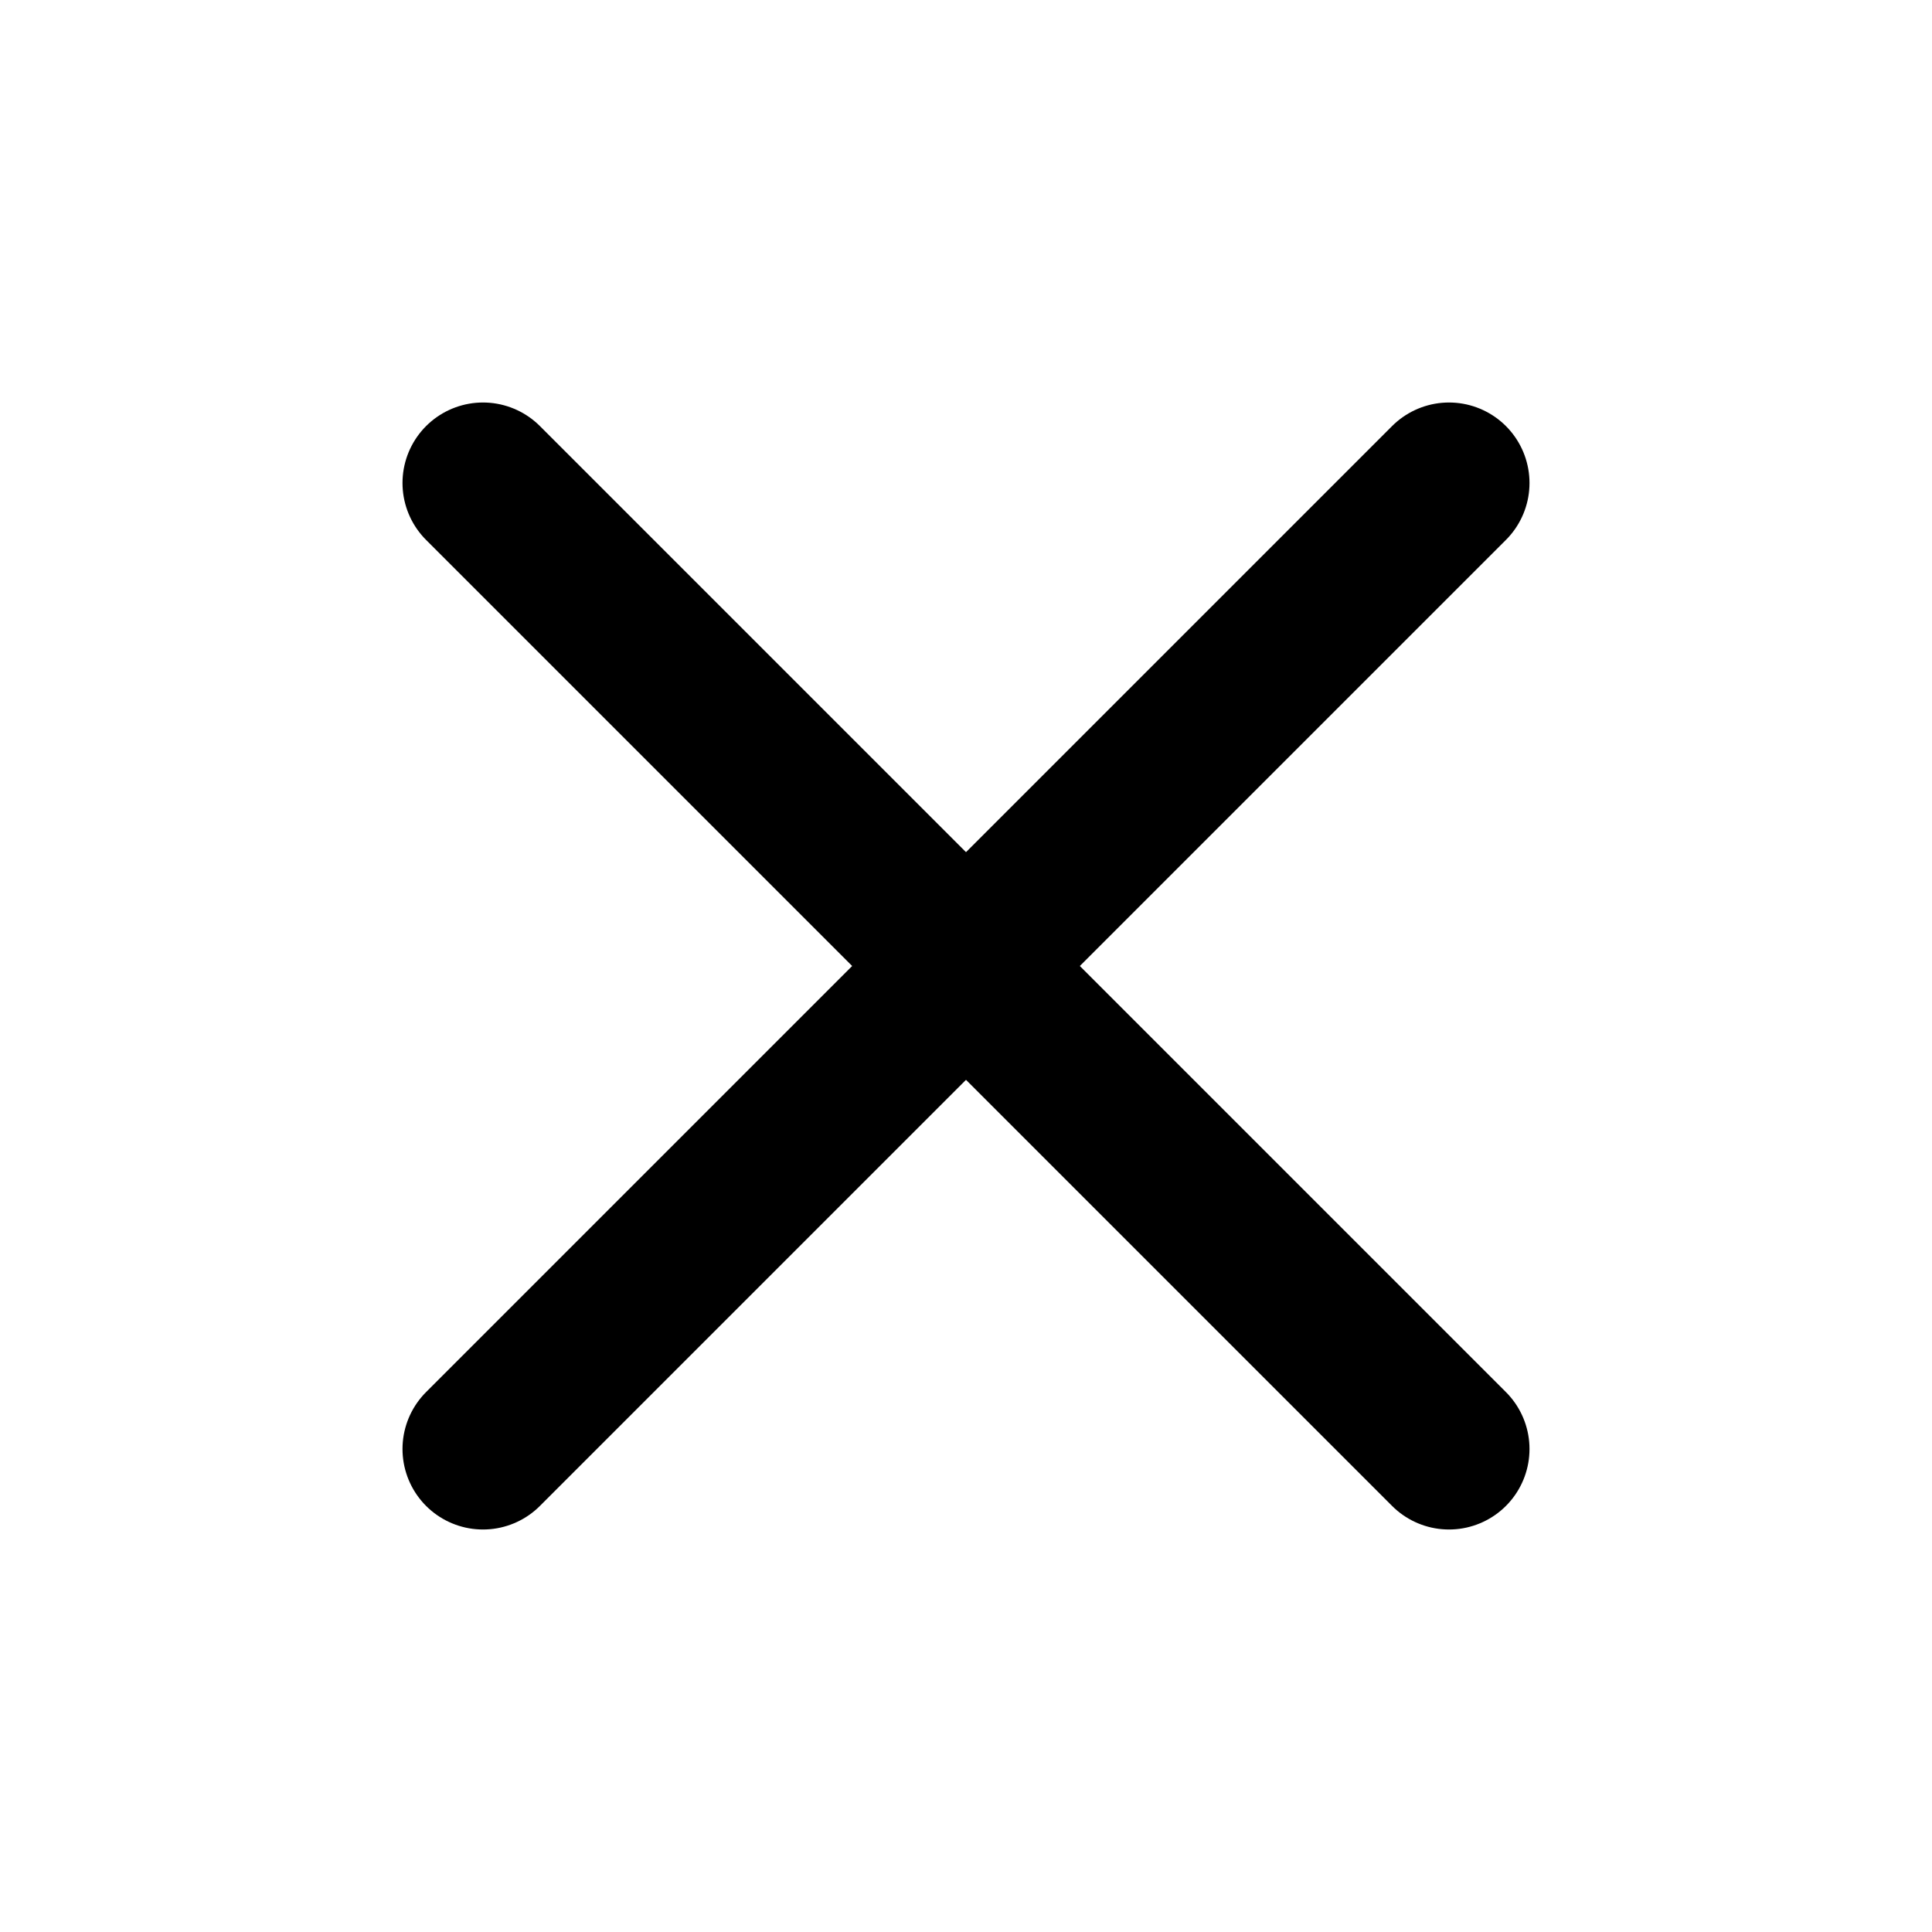
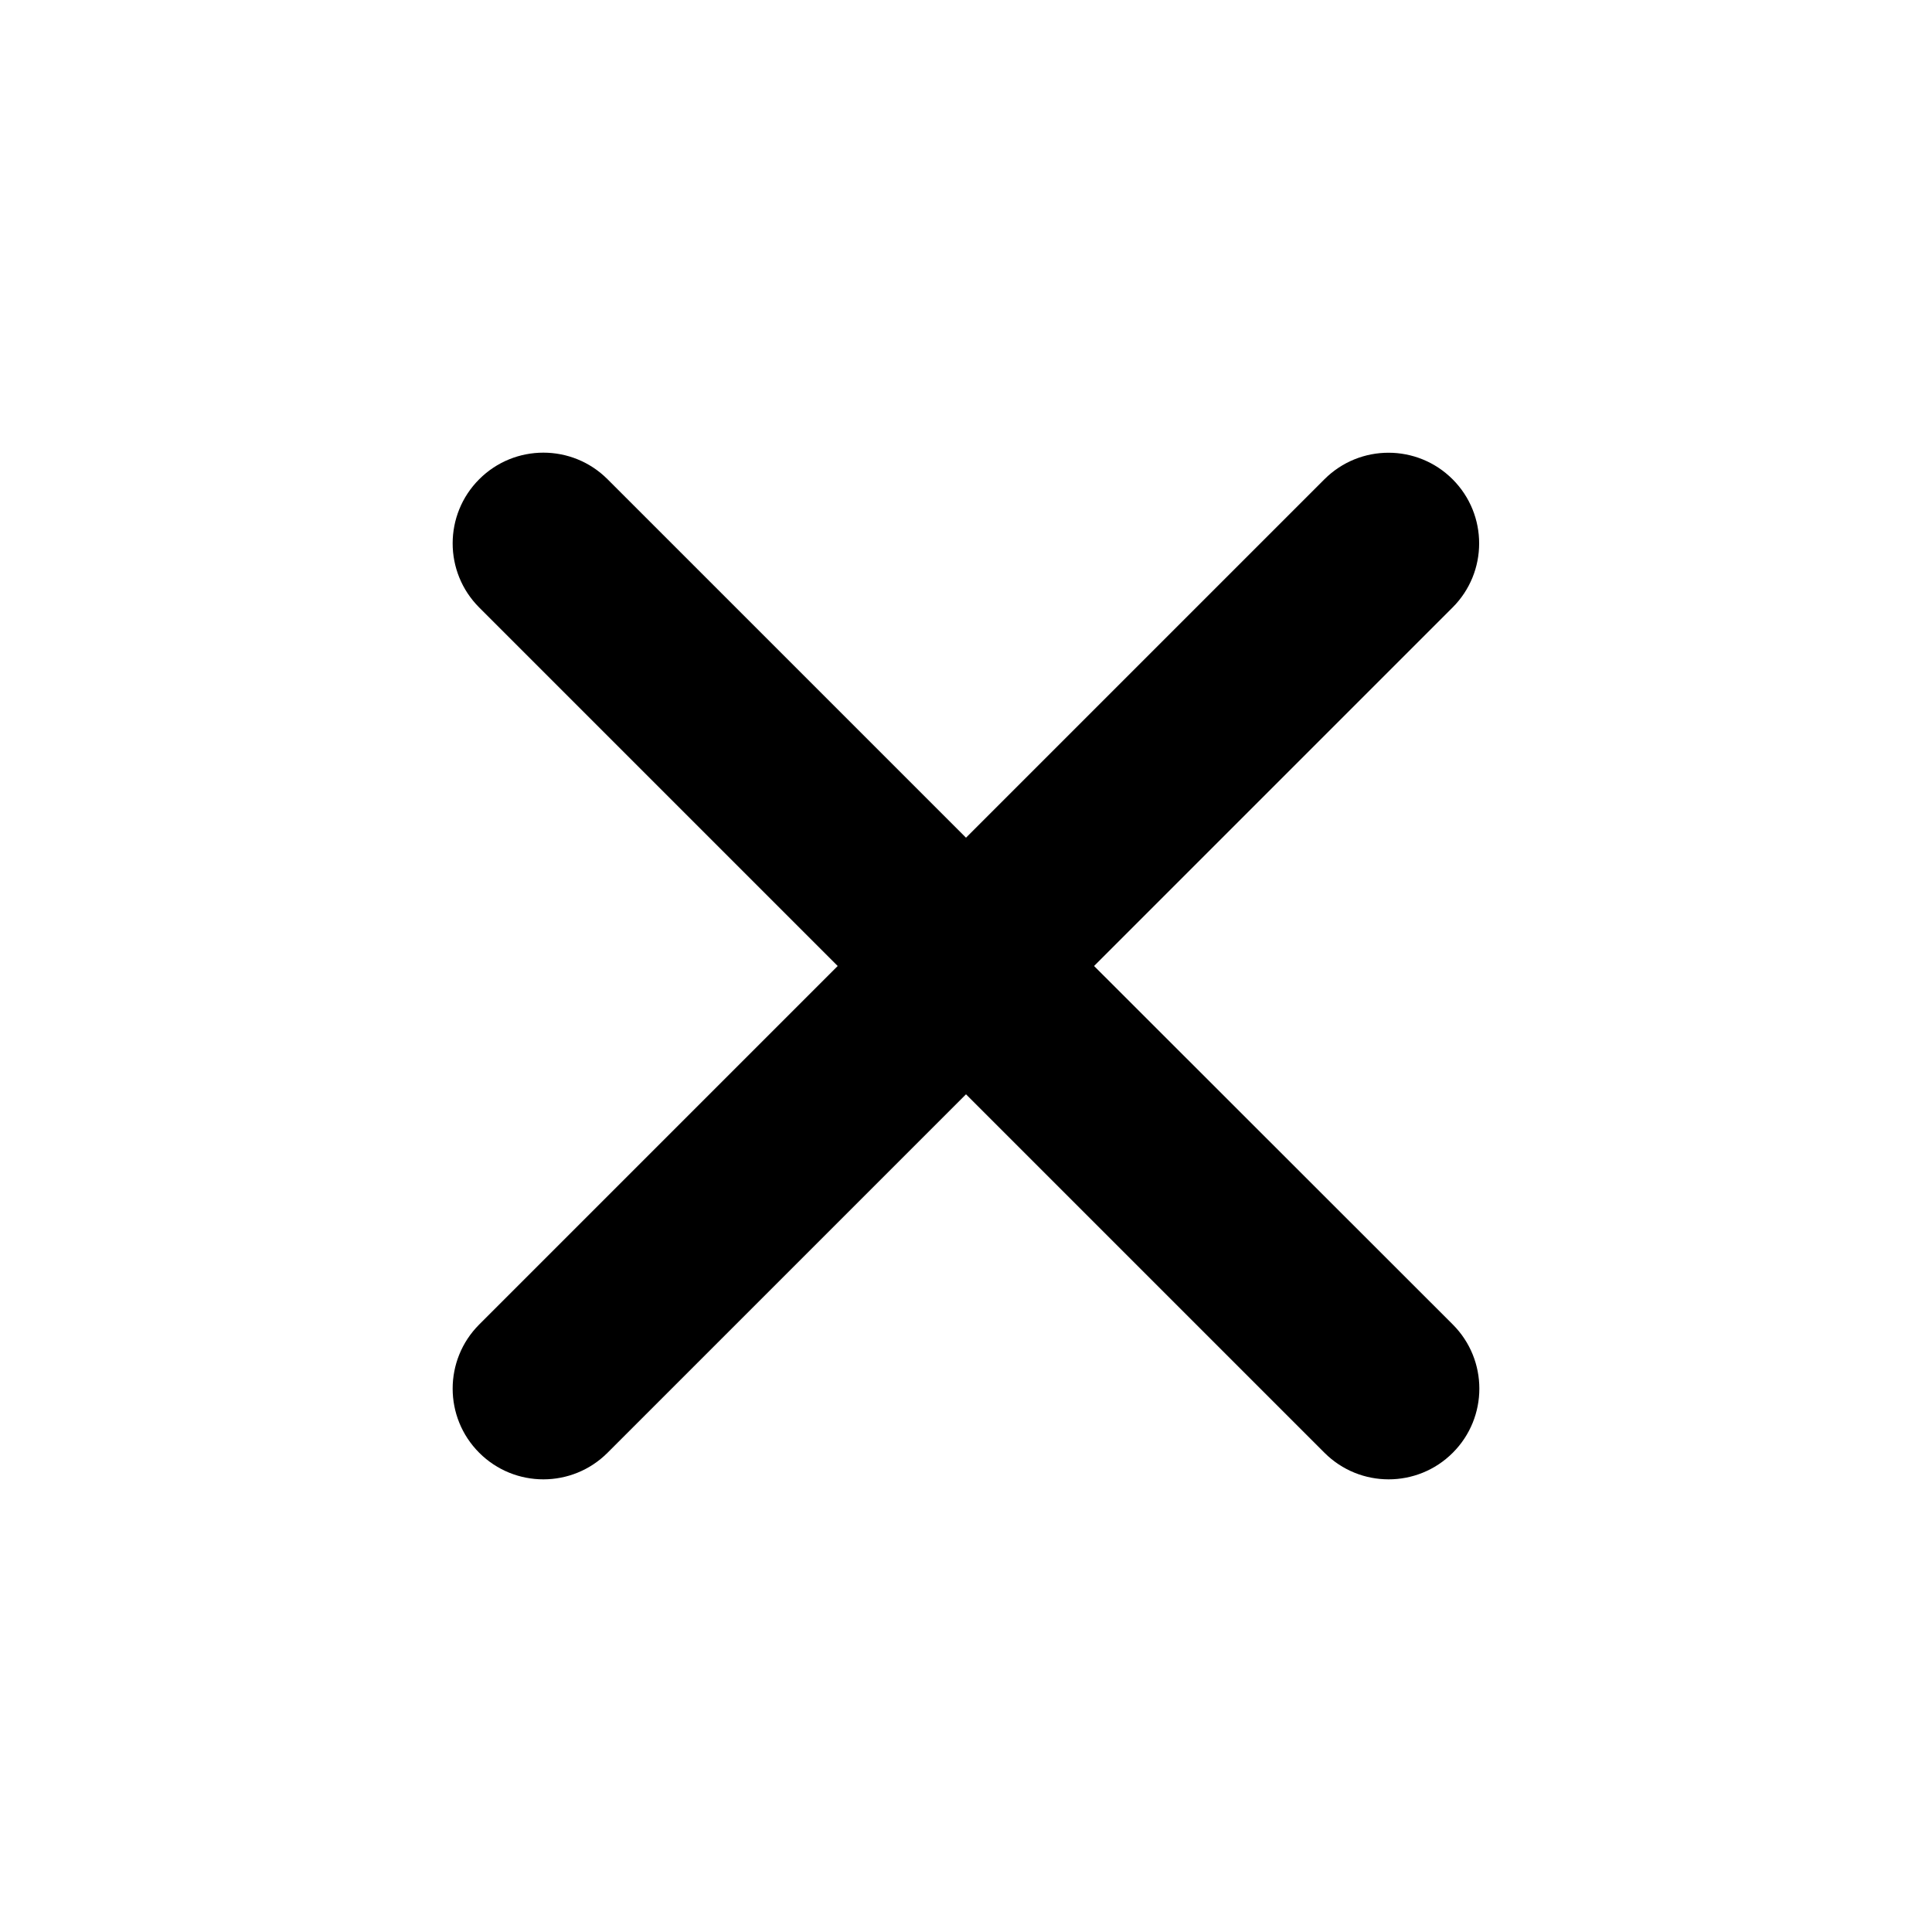
- <svg xmlns="http://www.w3.org/2000/svg" width="24" height="24" viewBox="0 0 24 24" fill="none" stroke="currentColor" stroke-width="2" stroke-linecap="round" stroke-linejoin="round">
-   <path d="M18 6l-12 12" />
-   <path d="M6 6l12 12" />
+ <svg xmlns="http://www.w3.org/2000/svg" width="512" height="512" viewBox="0 0 512 512">
+   <path d="M289.94,256l95-95A24,24,0,0,0,351,127l-95,95-95-95A24,24,0,0,0,127,161l95,95-95,95A24,24,0,1,0,161,385l95-95,95,95A24,24,0,0,0,385,351Z" />
</svg>
